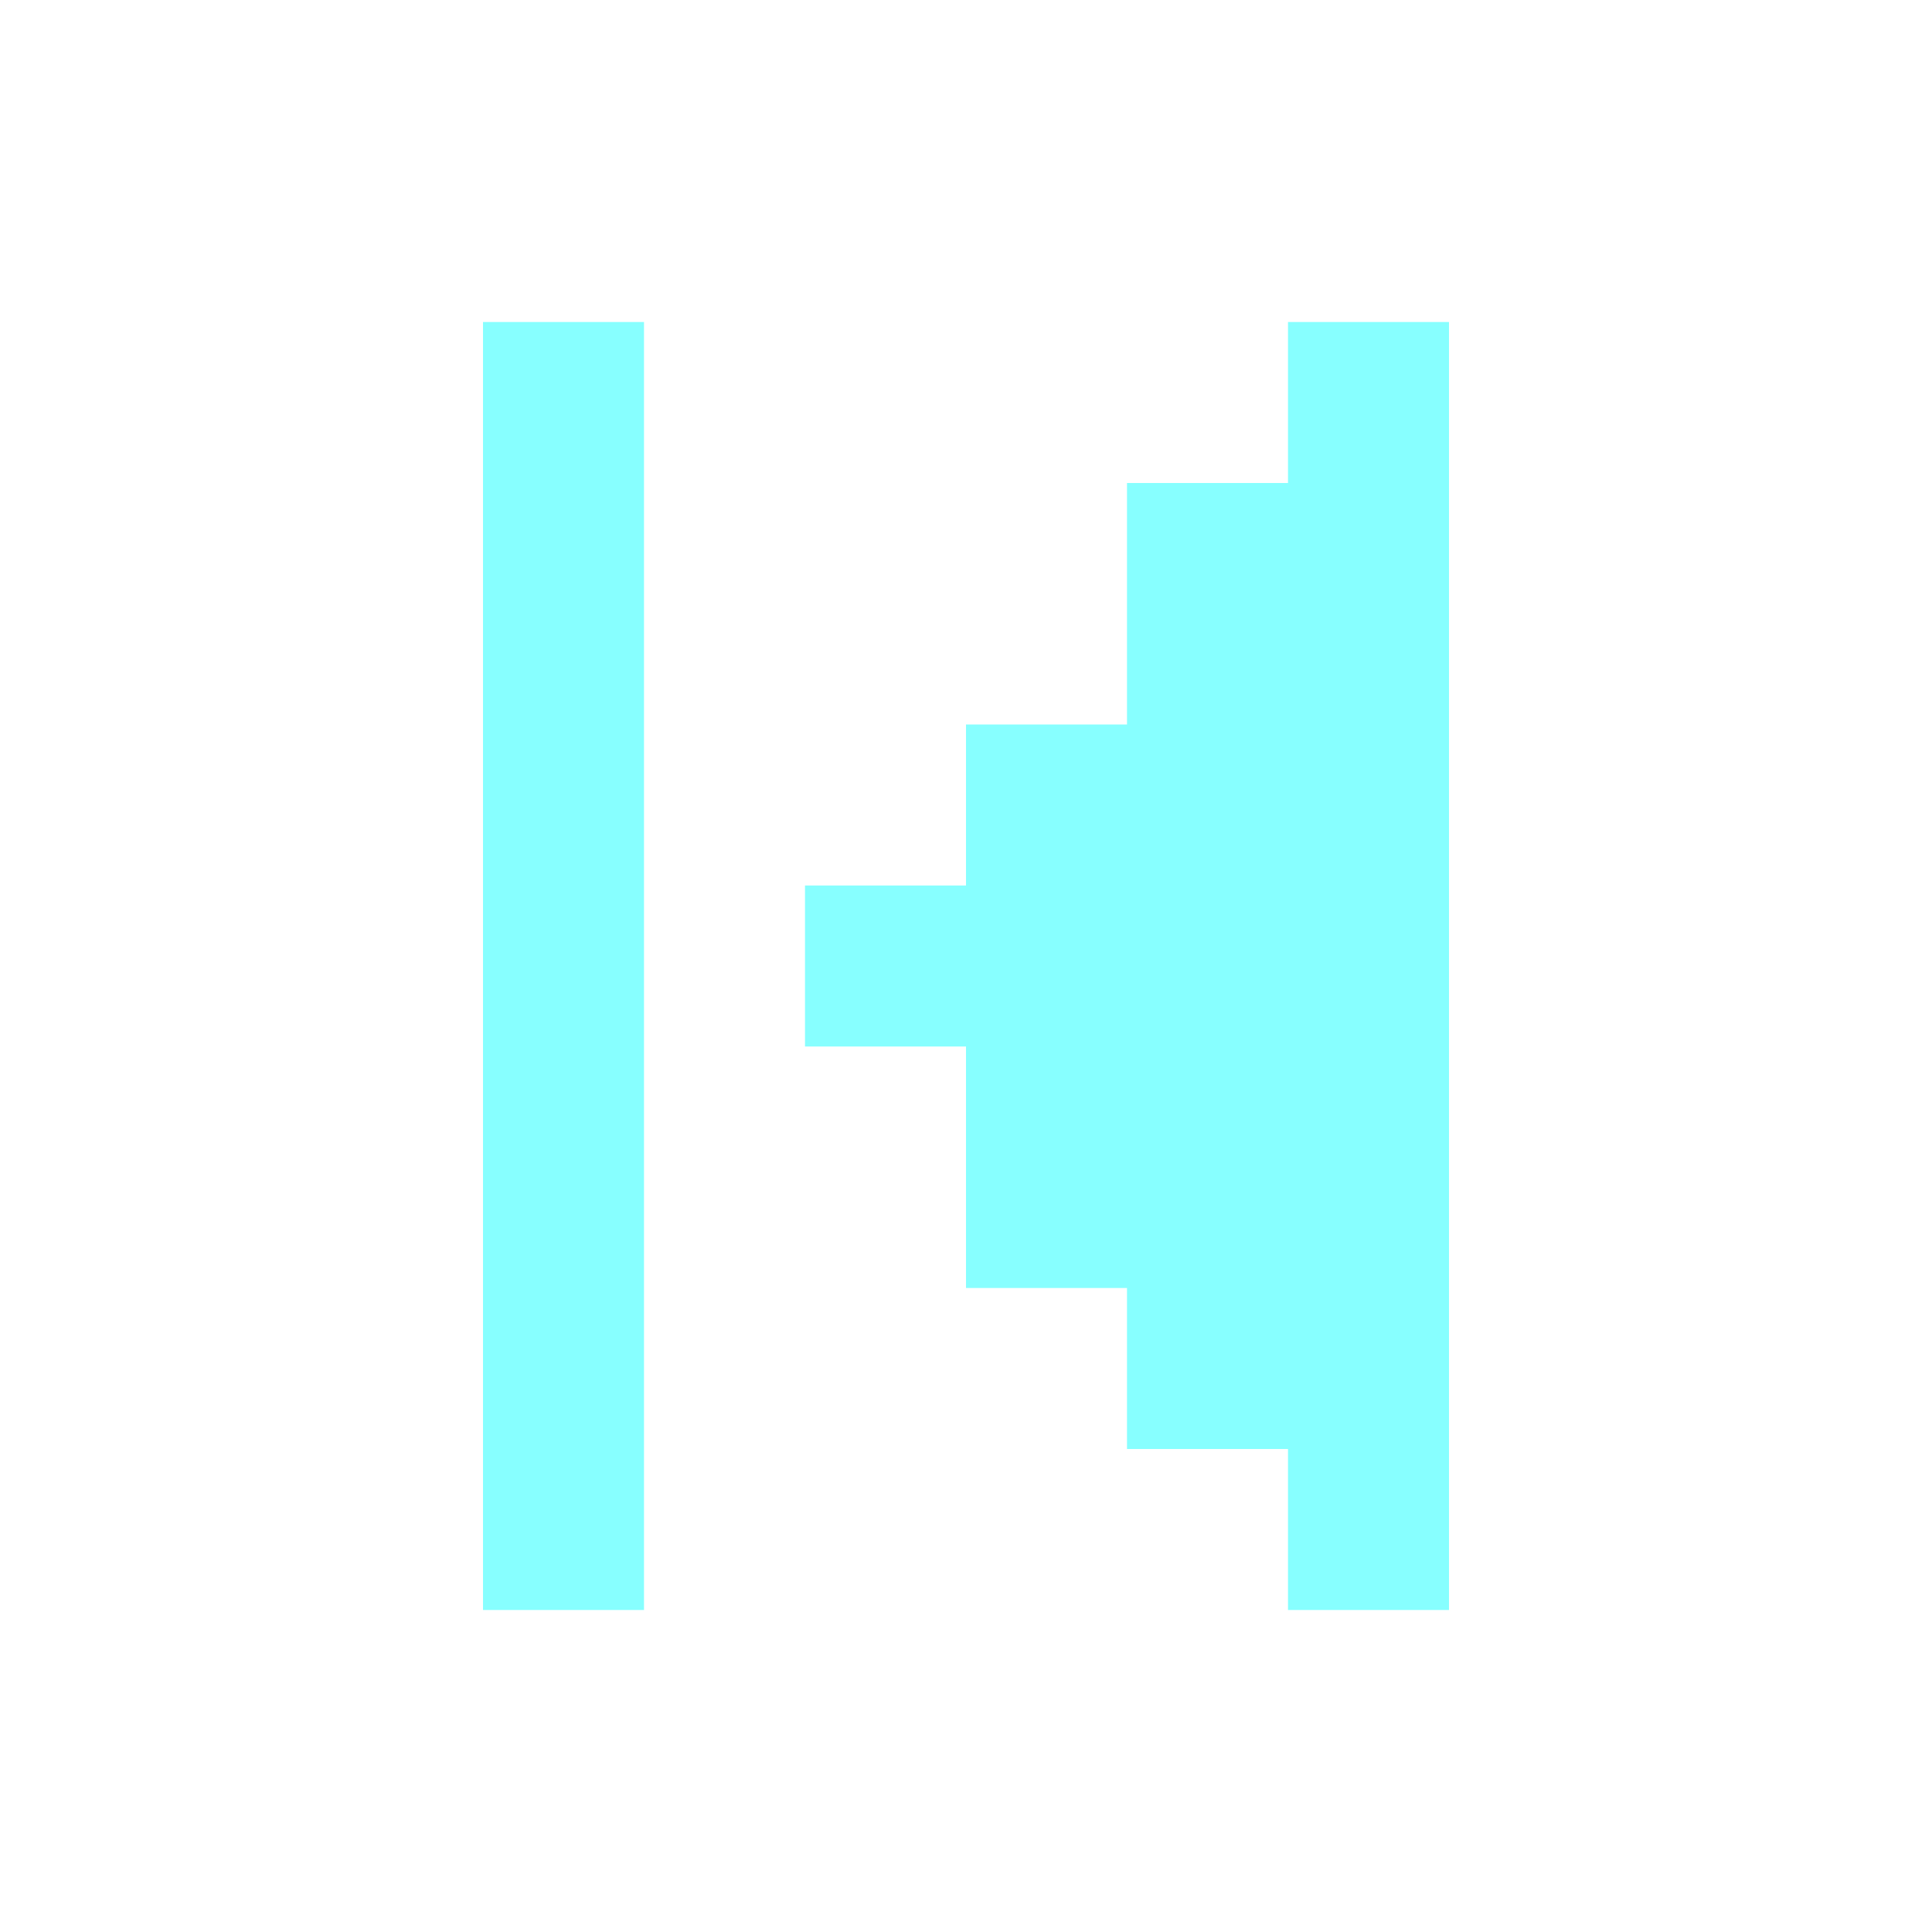
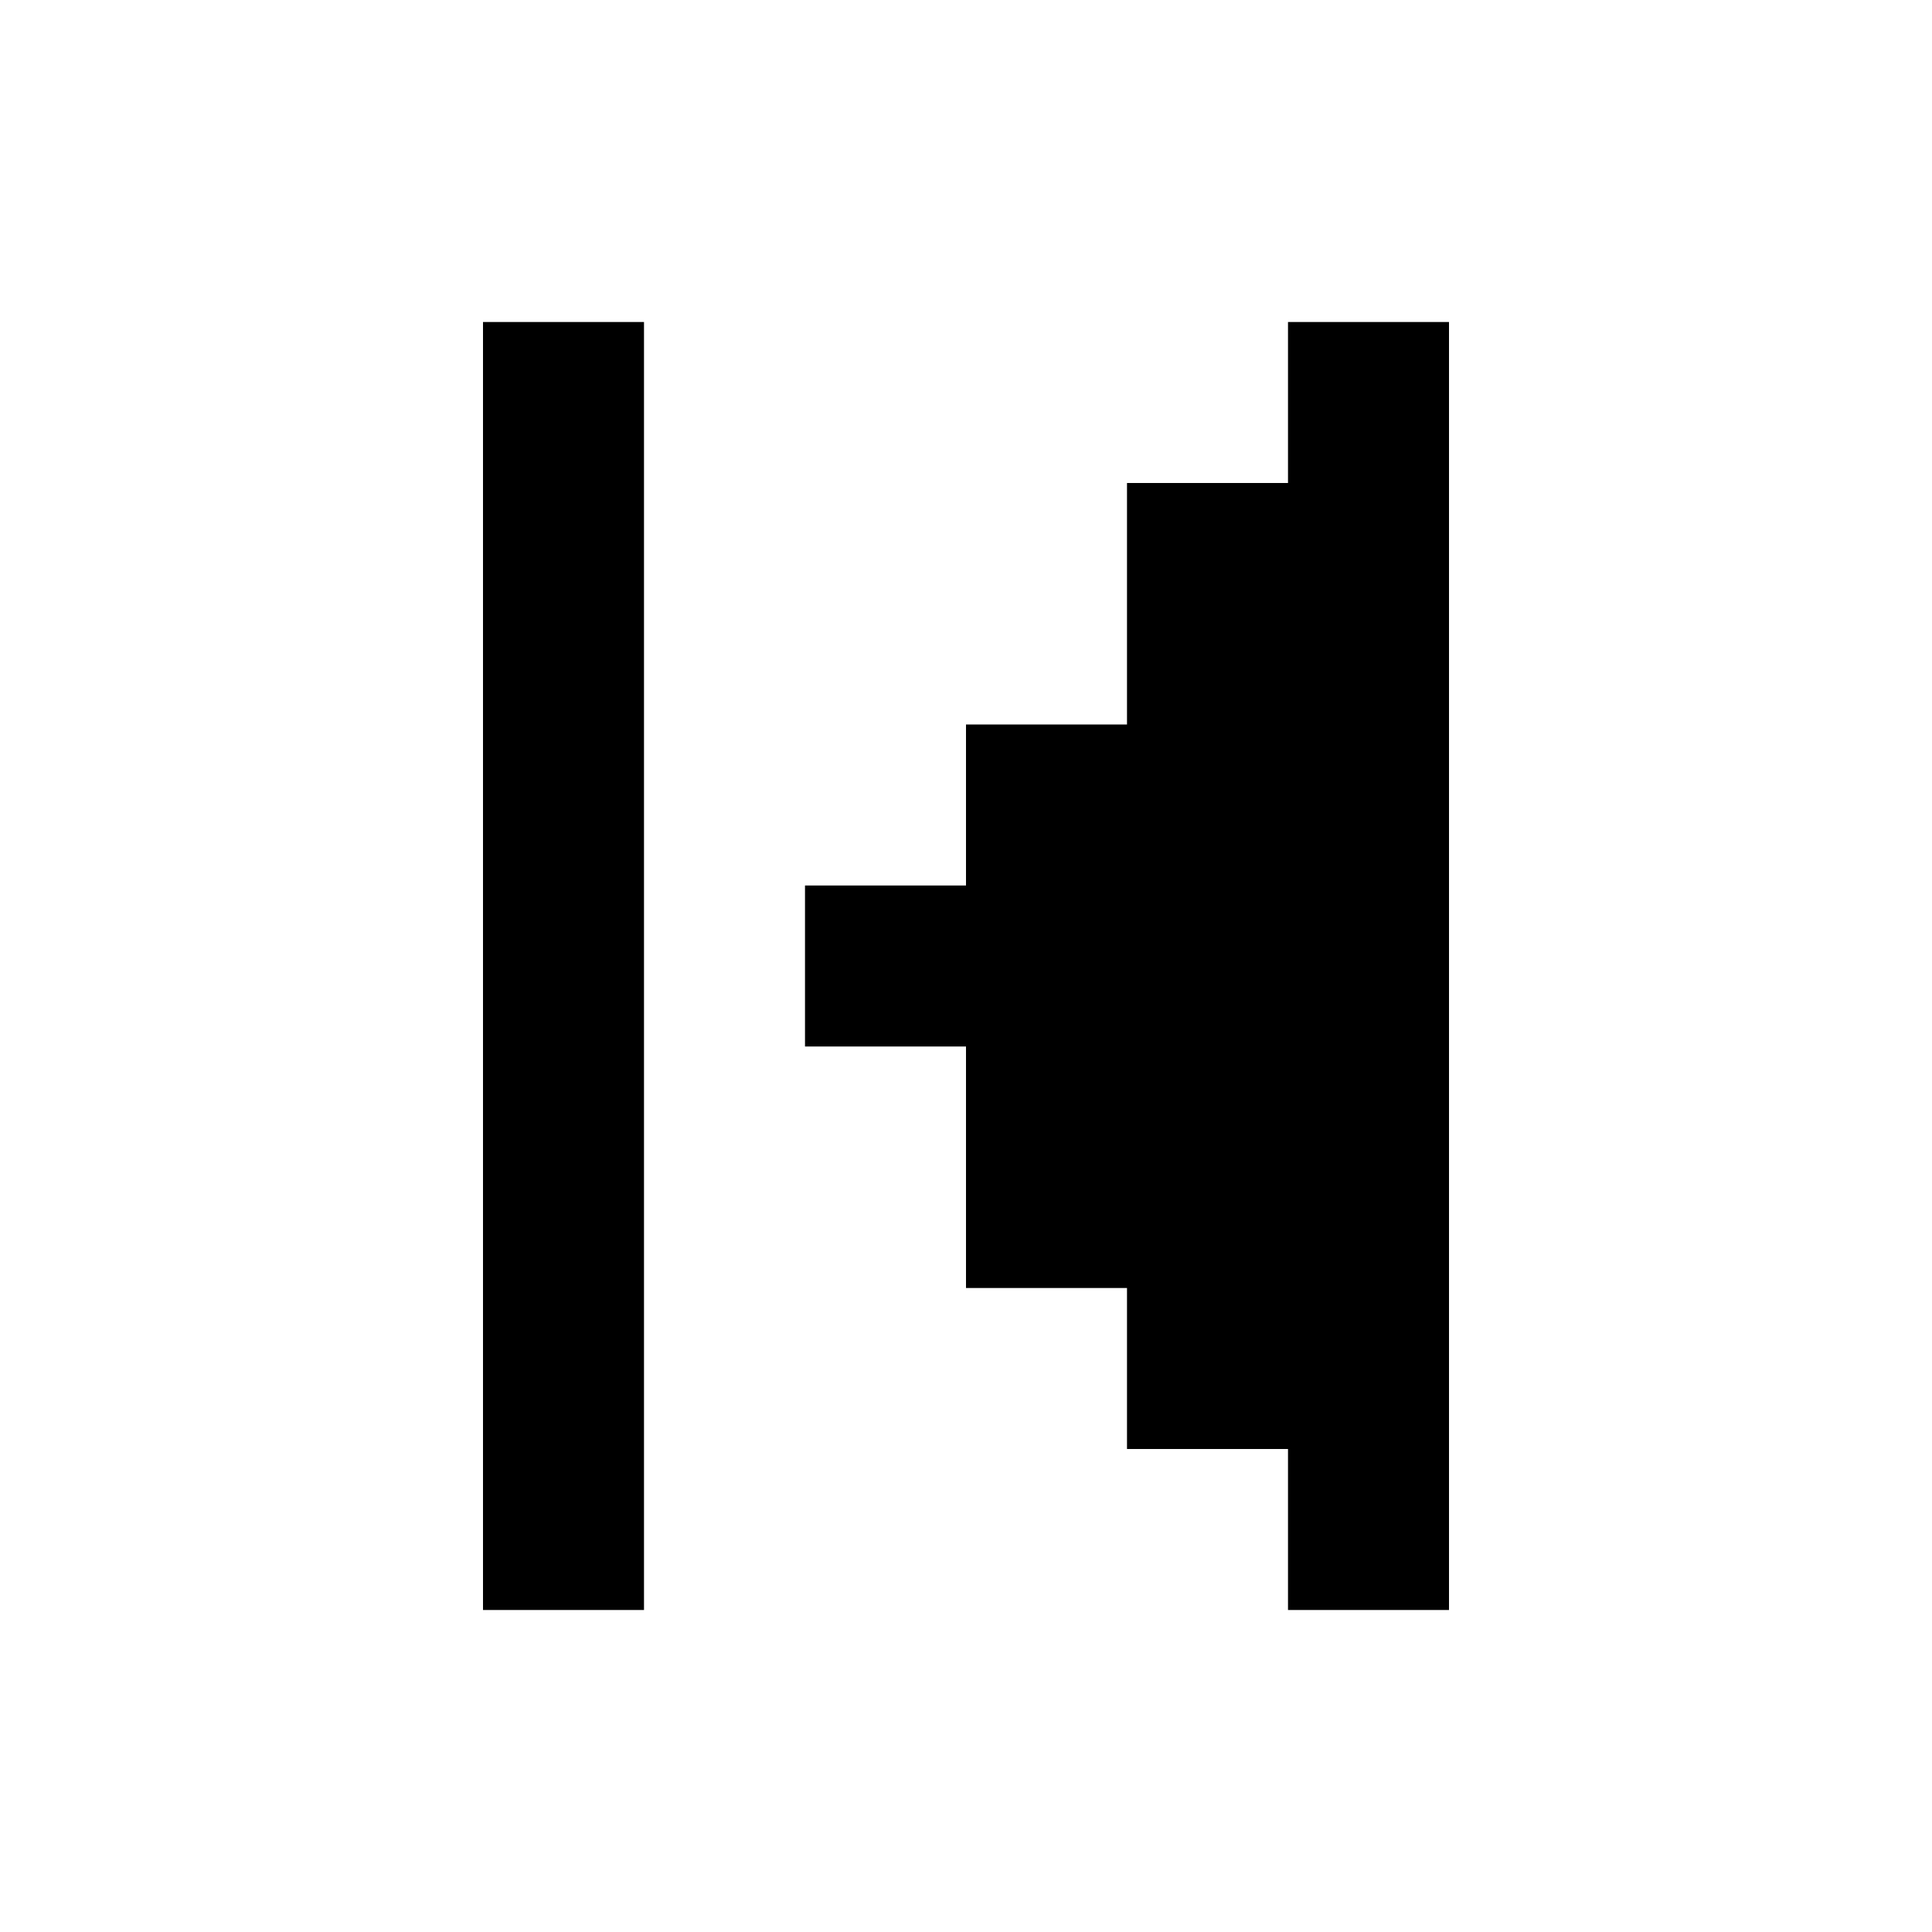
<svg xmlns="http://www.w3.org/2000/svg" width="256px" height="256px" viewBox="0 0 24 24" fill="none" stroke="#000000" stroke-width="0">
  <g id="SVGRepo_bgCarrier" stroke-width="0" />
  <g id="SVGRepo_tracerCarrier" stroke-linecap="round" stroke-linejoin="round" />
  <g id="SVGRepo_iconCarrier">
-     <path d="M6 4h2v16H6V4zm12 0h-2v2h-2v3h-2v2h-2v2h2v3h2v2h2v2h2V4z" fill="#87ffff" />
+     <path d="M6 4h2v16H6V4zm12 0h-2v2h-2v3h-2v2h-2v2h2v3h2v2h2v2h2V4z" fill="#000000" />
  </g>
</svg>
